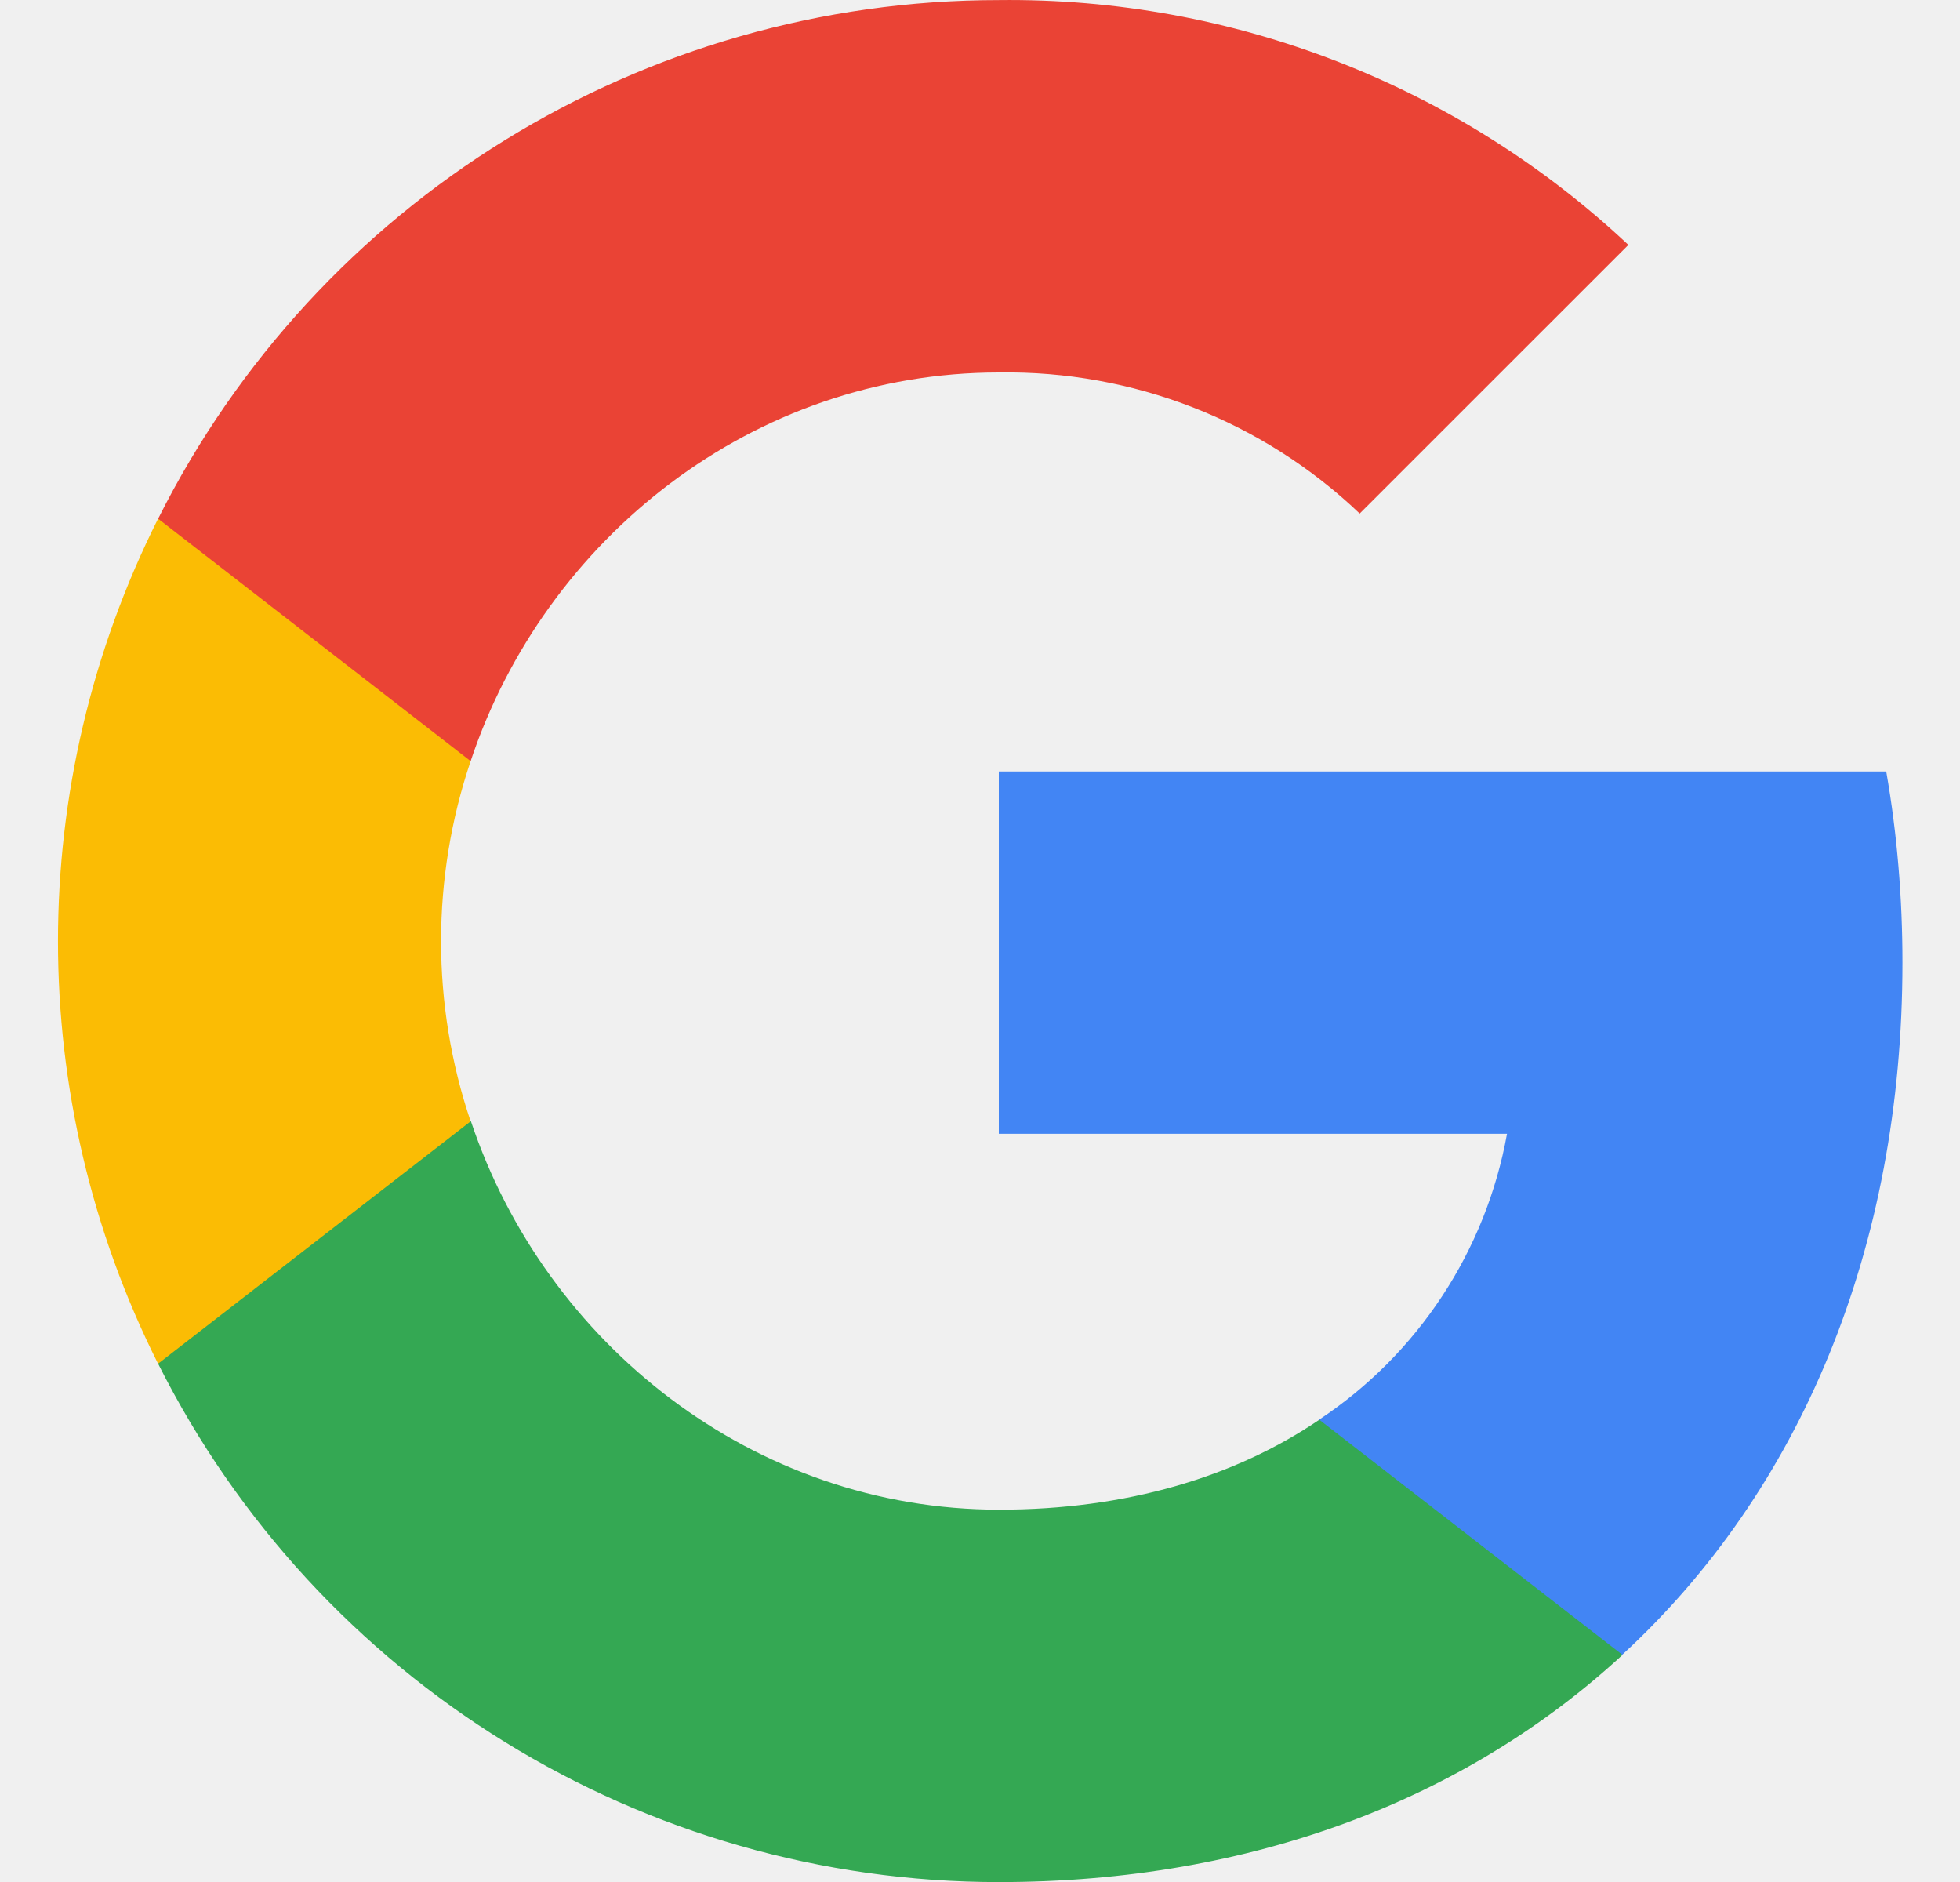
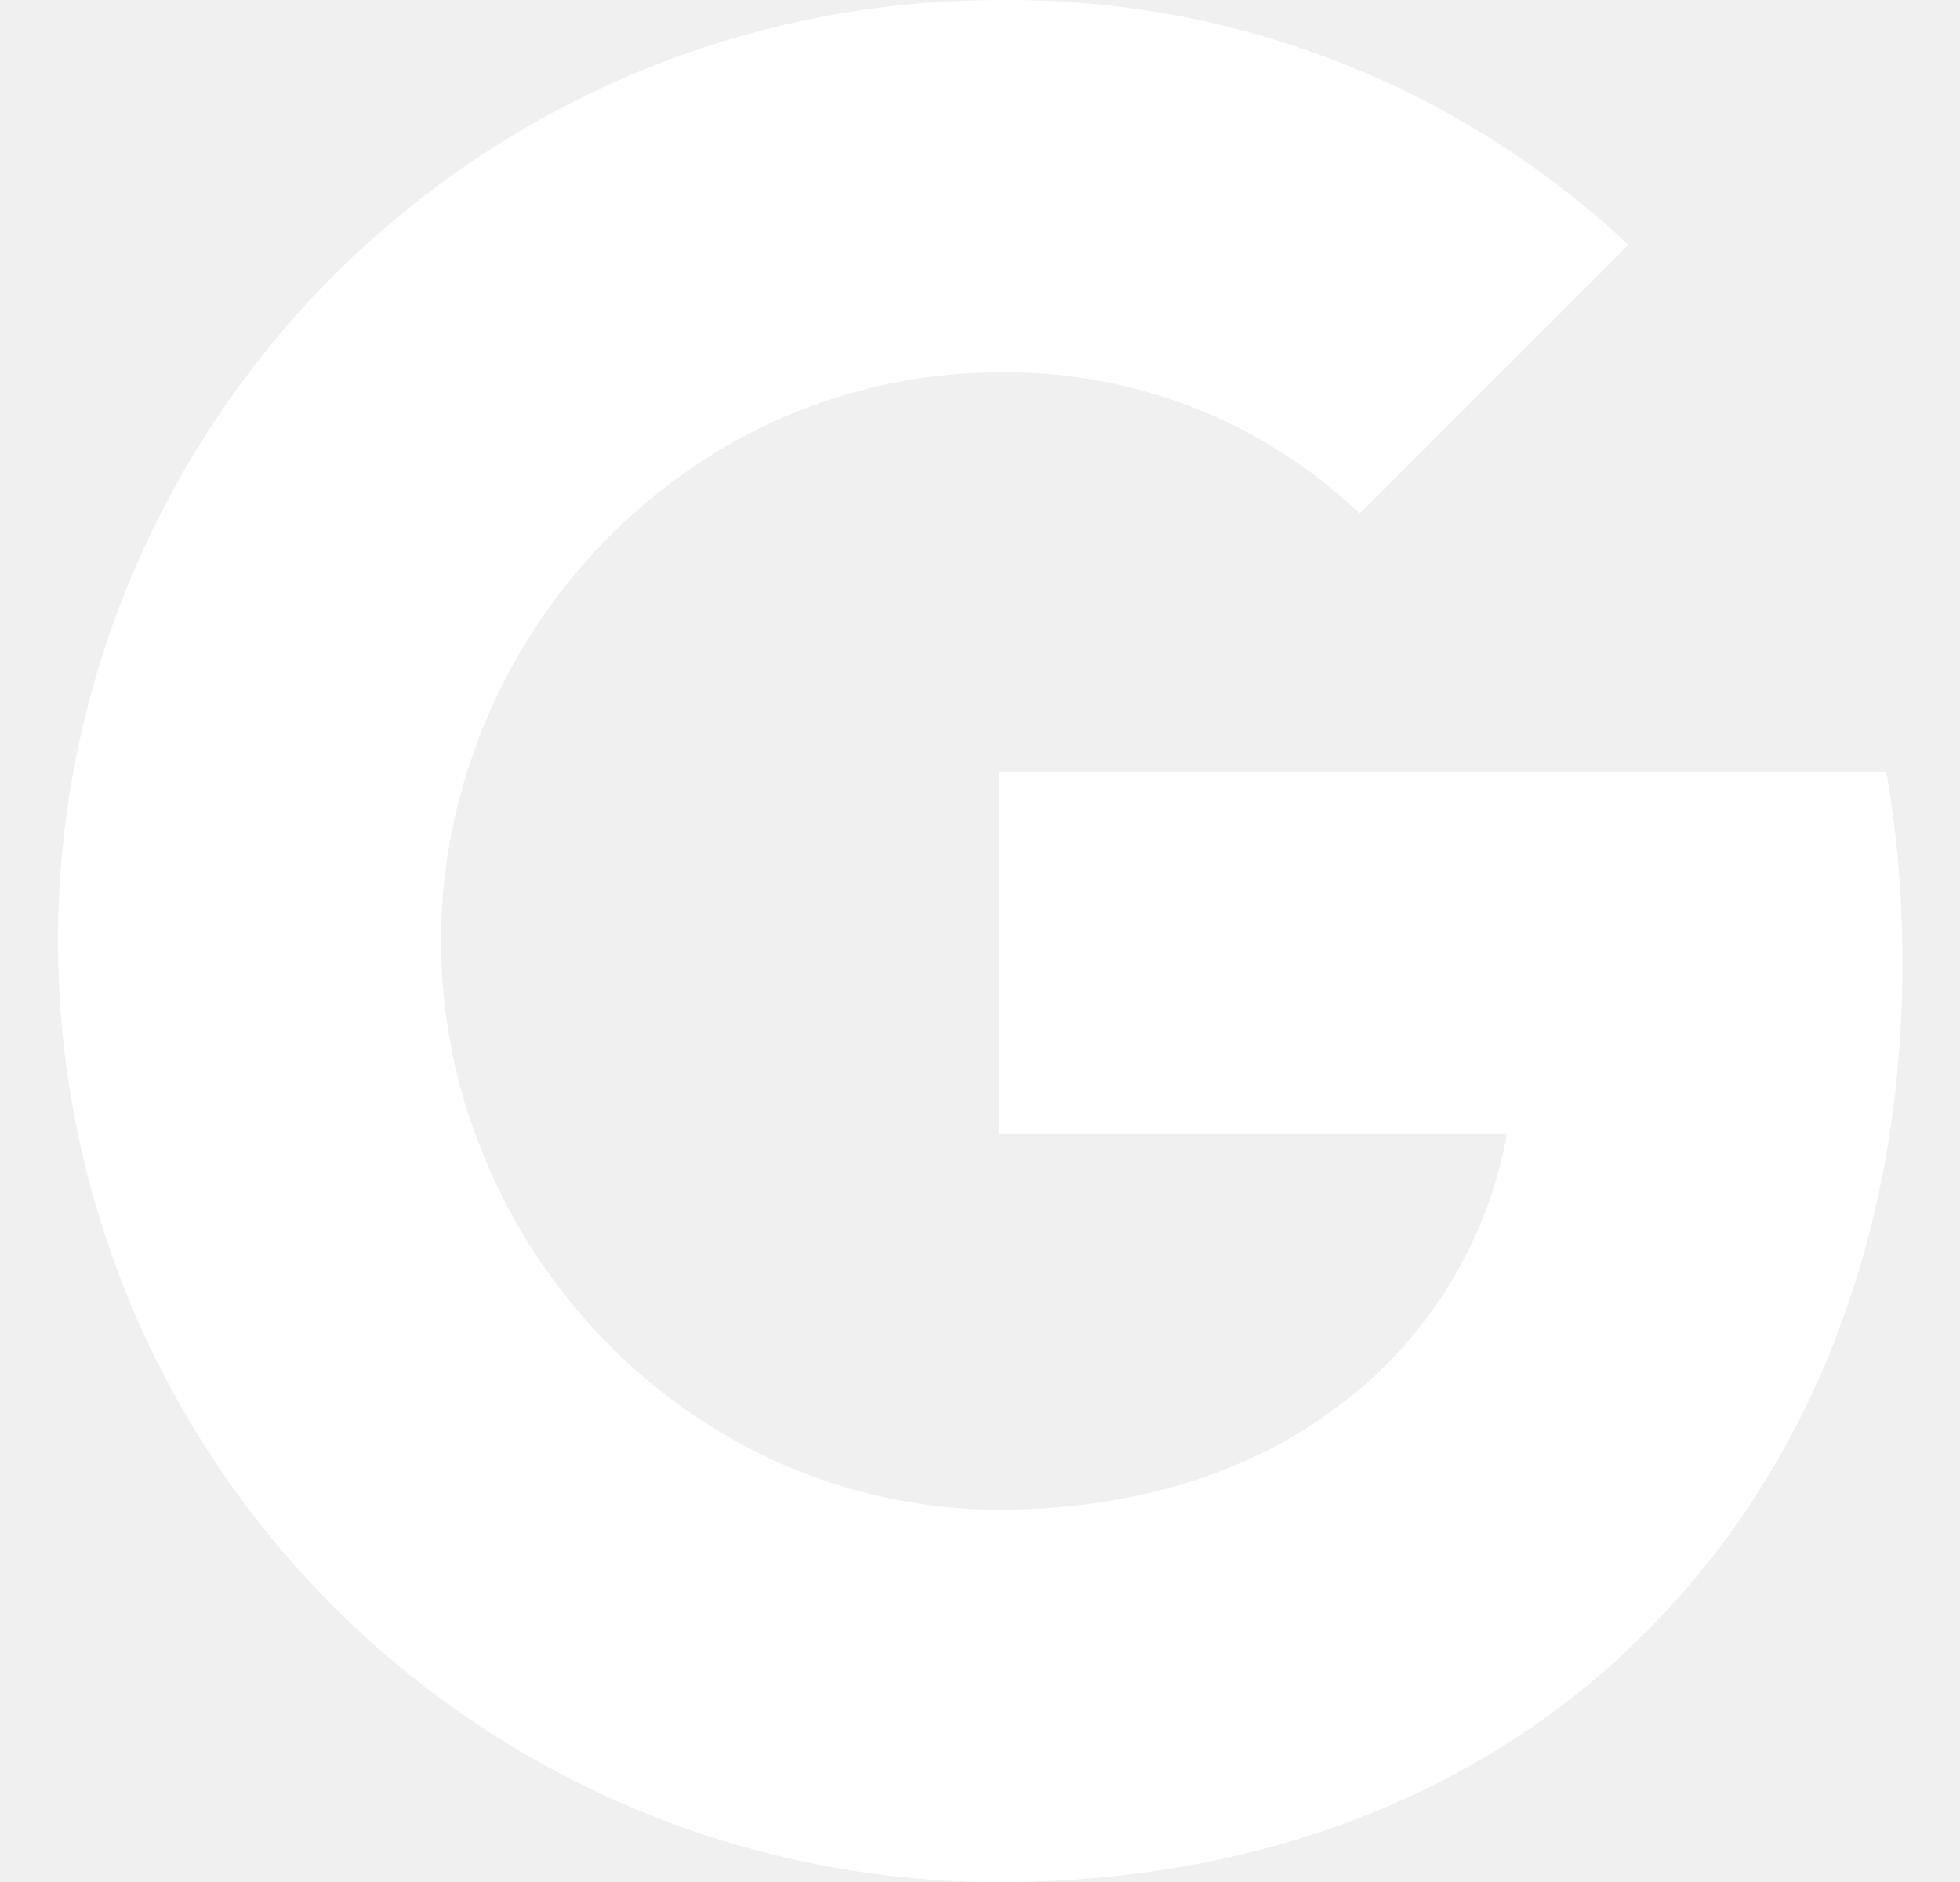
- <svg xmlns="http://www.w3.org/2000/svg" width="25" height="24" viewBox="0 0 25 24" fill="none">
+ <svg xmlns="http://www.w3.org/2000/svg" width="25" height="24" viewBox="0 0 25 24" fill="#FFFFFF">
  <g clip-path="url(#clip0_1253_10503)">
-     <path d="M24.266 12.276C24.266 11.461 24.2 10.641 24.059 9.838H12.74V14.459H19.222C18.953 15.949 18.088 17.268 16.823 18.106V21.104H20.69C22.961 19.014 24.266 15.927 24.266 12.276Z" fill="#4285F4" />
-     <path d="M12.74 24.001C15.977 24.001 18.706 22.938 20.695 21.104L16.828 18.105C15.752 18.837 14.363 19.252 12.745 19.252C9.614 19.252 6.959 17.14 6.007 14.3H2.017V17.391C4.054 21.443 8.203 24.001 12.74 24.001Z" fill="#34A853" />
-     <path d="M6.003 14.3C5.5 12.81 5.5 11.196 6.003 9.706V6.615H2.016C0.314 10.006 0.314 14 2.016 17.391L6.003 14.3Z" fill="#FBBC04" />
-     <path d="M12.74 4.75C14.451 4.723 16.104 5.367 17.343 6.549L20.77 3.123C18.6 1.085 15.721 -0.034 12.74 0.001C8.203 0.001 4.054 2.558 2.017 6.615L6.003 9.706C6.951 6.862 9.609 4.75 12.74 4.75Z" fill="#EA4335" />
+     <path d="M24.266 12.276C24.266 11.461 24.2 10.641 24.059 9.838H12.74V14.459H19.222C18.953 15.949 18.088 17.268 16.823 18.106V21.104H20.69C22.961 19.014 24.266 15.927 24.266 12.276Z" fill="#FFFFFF" />
+     <path d="M12.74 24.001C15.977 24.001 18.706 22.938 20.695 21.104L16.828 18.105C15.752 18.837 14.363 19.252 12.745 19.252C9.614 19.252 6.959 17.14 6.007 14.3H2.017V17.391C4.054 21.443 8.203 24.001 12.74 24.001Z" fill="#FFFFFF" />
+     <path d="M6.003 14.3C5.5 12.81 5.5 11.196 6.003 9.706V6.615H2.016C0.314 10.006 0.314 14 2.016 17.391L6.003 14.3Z" fill="#FFFFFF" />
+     <path d="M12.74 4.75C14.451 4.723 16.104 5.367 17.343 6.549L20.77 3.123C18.6 1.085 15.721 -0.034 12.74 0.001C8.203 0.001 4.054 2.558 2.017 6.615L6.003 9.706C6.951 6.862 9.609 4.75 12.74 4.75Z" fill="#FFFFFF" />
  </g>
  <defs>
    <clipPath id="clip0_1253_10503">
      <rect width="24" height="24" fill="white" transform="translate(0.5)" />
    </clipPath>
  </defs>
</svg>
